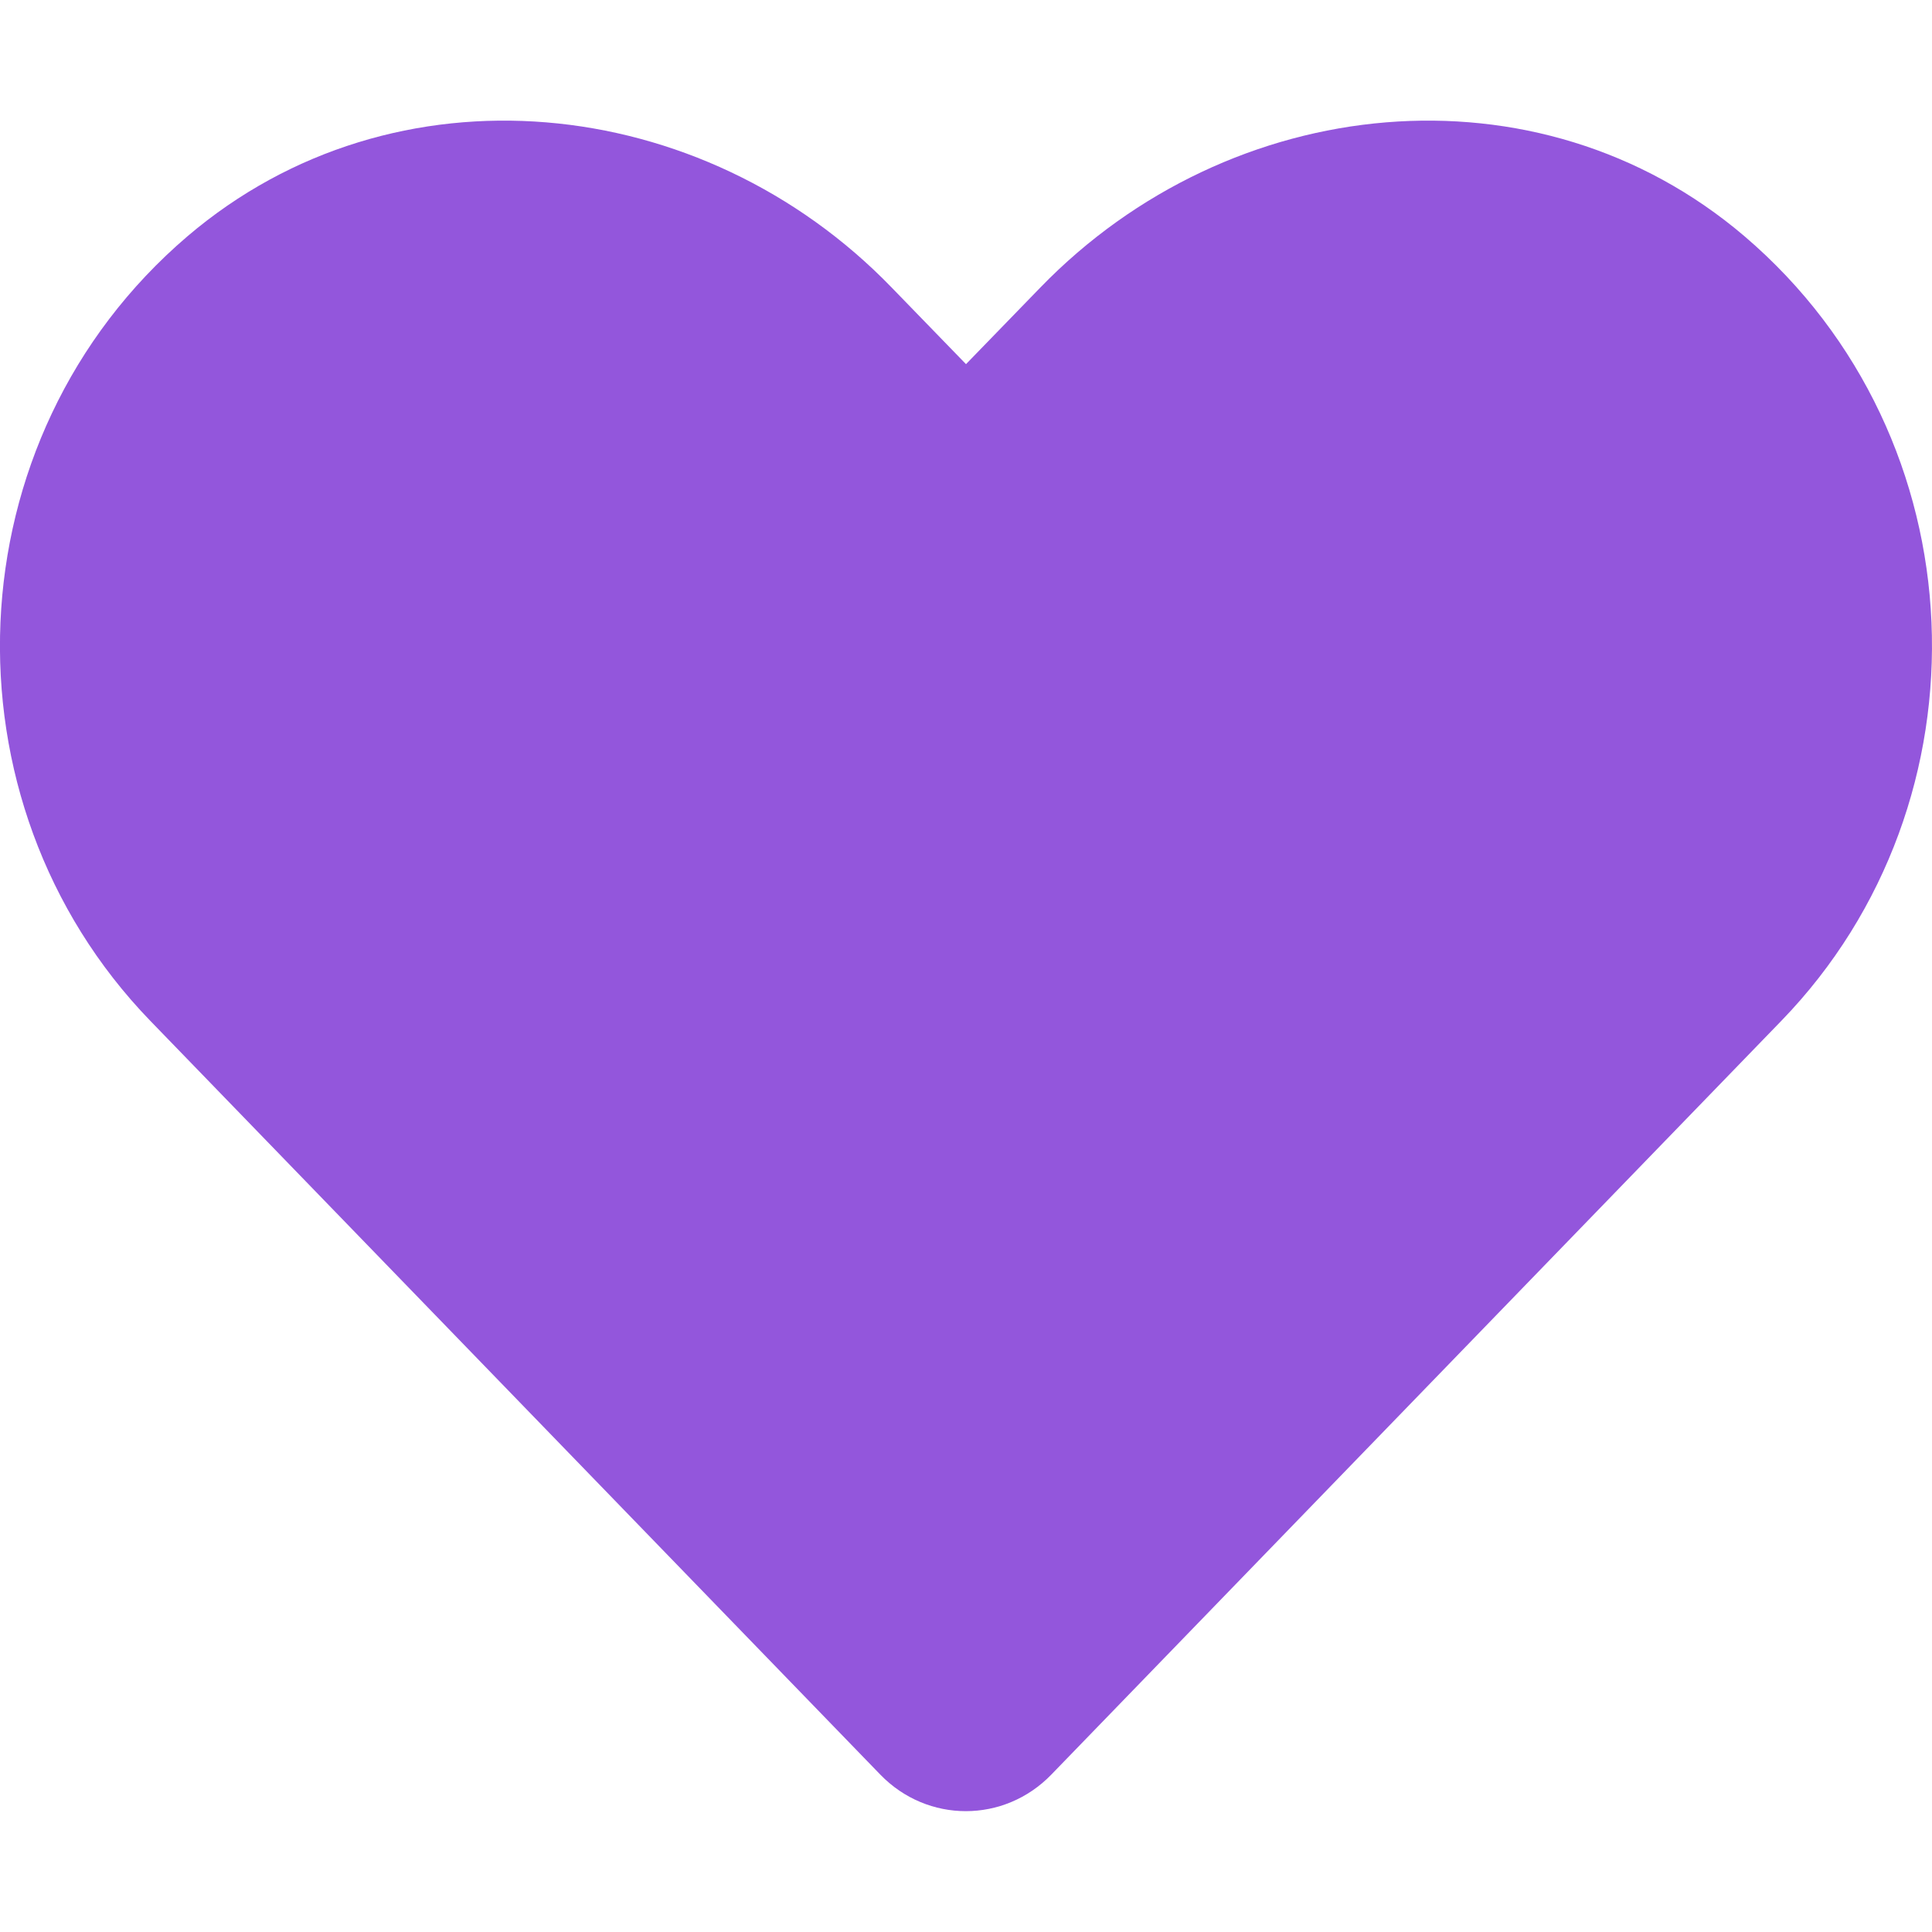
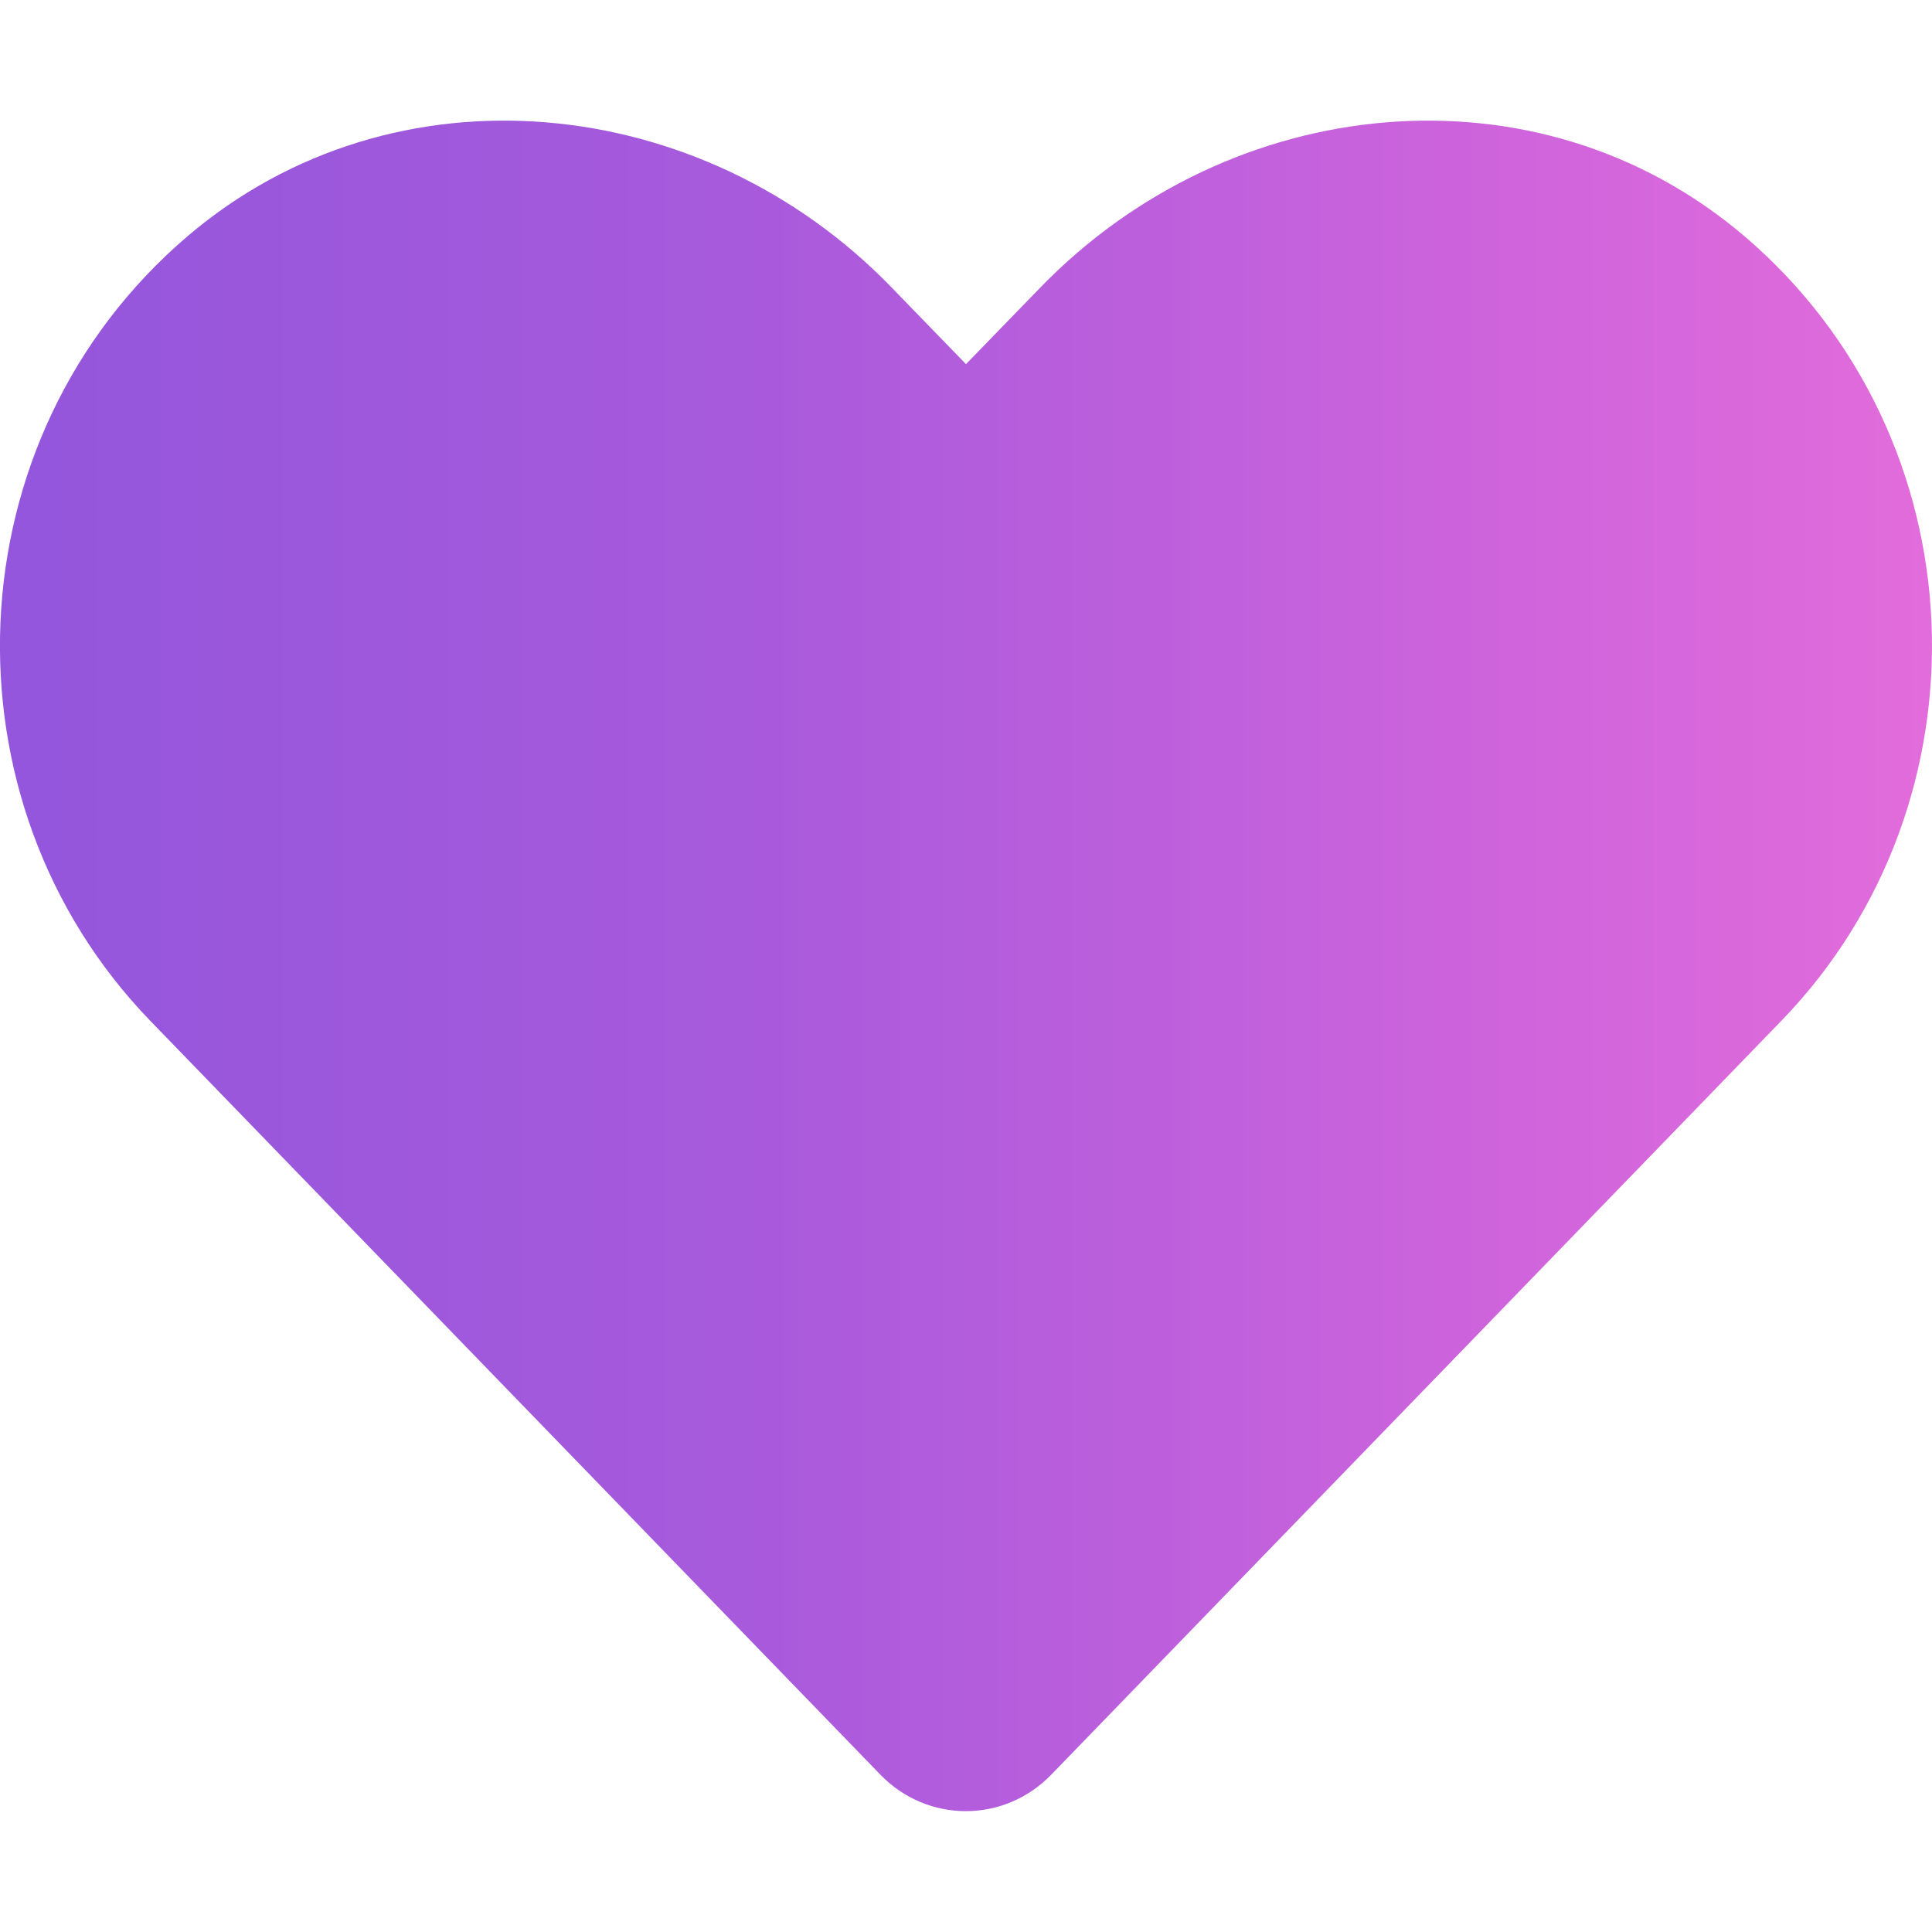
<svg xmlns="http://www.w3.org/2000/svg" aria-hidden="true" focusable="false" data-prefix="fas" data-icon="heart" class="svg-inline--fa fa-heart fa-w-16" role="img" viewBox="0 0 512 512">
-   <path fill="#9356DC" d="M462.3 62.6C407.5 15.9 326 24.3 275.7 76.2L256 96.5l-19.7-20.3C186.1 24.3 104.5 15.9 49.7 62.6c-62.8 53.6-66.1 149.8-9.9 207.9l193.5 199.8c12.5 12.9 32.8 12.9 45.3 0l193.5-199.8c56.3-58.1 53-154.3-9.8-207.9z" />
+   <defs>
+     <linearGradient id="gradient-fill" x1="0" y1="0" x2="800" y2="0" gradientUnits="userSpaceOnUse">
+       <stop offset="0" stop-color="#9356dc" />
+       <stop offset="0.25" stop-color="#a85adc" />
+       <stop offset="0.5" stop-color="#cf64dc" />
+       <stop offset="0.75" stop-color="#f172da" />
+       <stop offset="1" stop-color="#ff79da" />
+     </linearGradient>
+   </defs>
+   <path fill="url(#gradient-fill) #9356dc" d="M462.3 62.6C407.5 15.9 326 24.3 275.7 76.2L256 96.5l-19.7-20.3C186.1 24.3 104.5 15.9 49.7 62.6c-62.8 53.6-66.1 149.8-9.9 207.9l193.5 199.8c12.5 12.9 32.8 12.9 45.3 0l193.5-199.8c56.3-58.1 53-154.3-9.8-207.9z" />
</svg>
